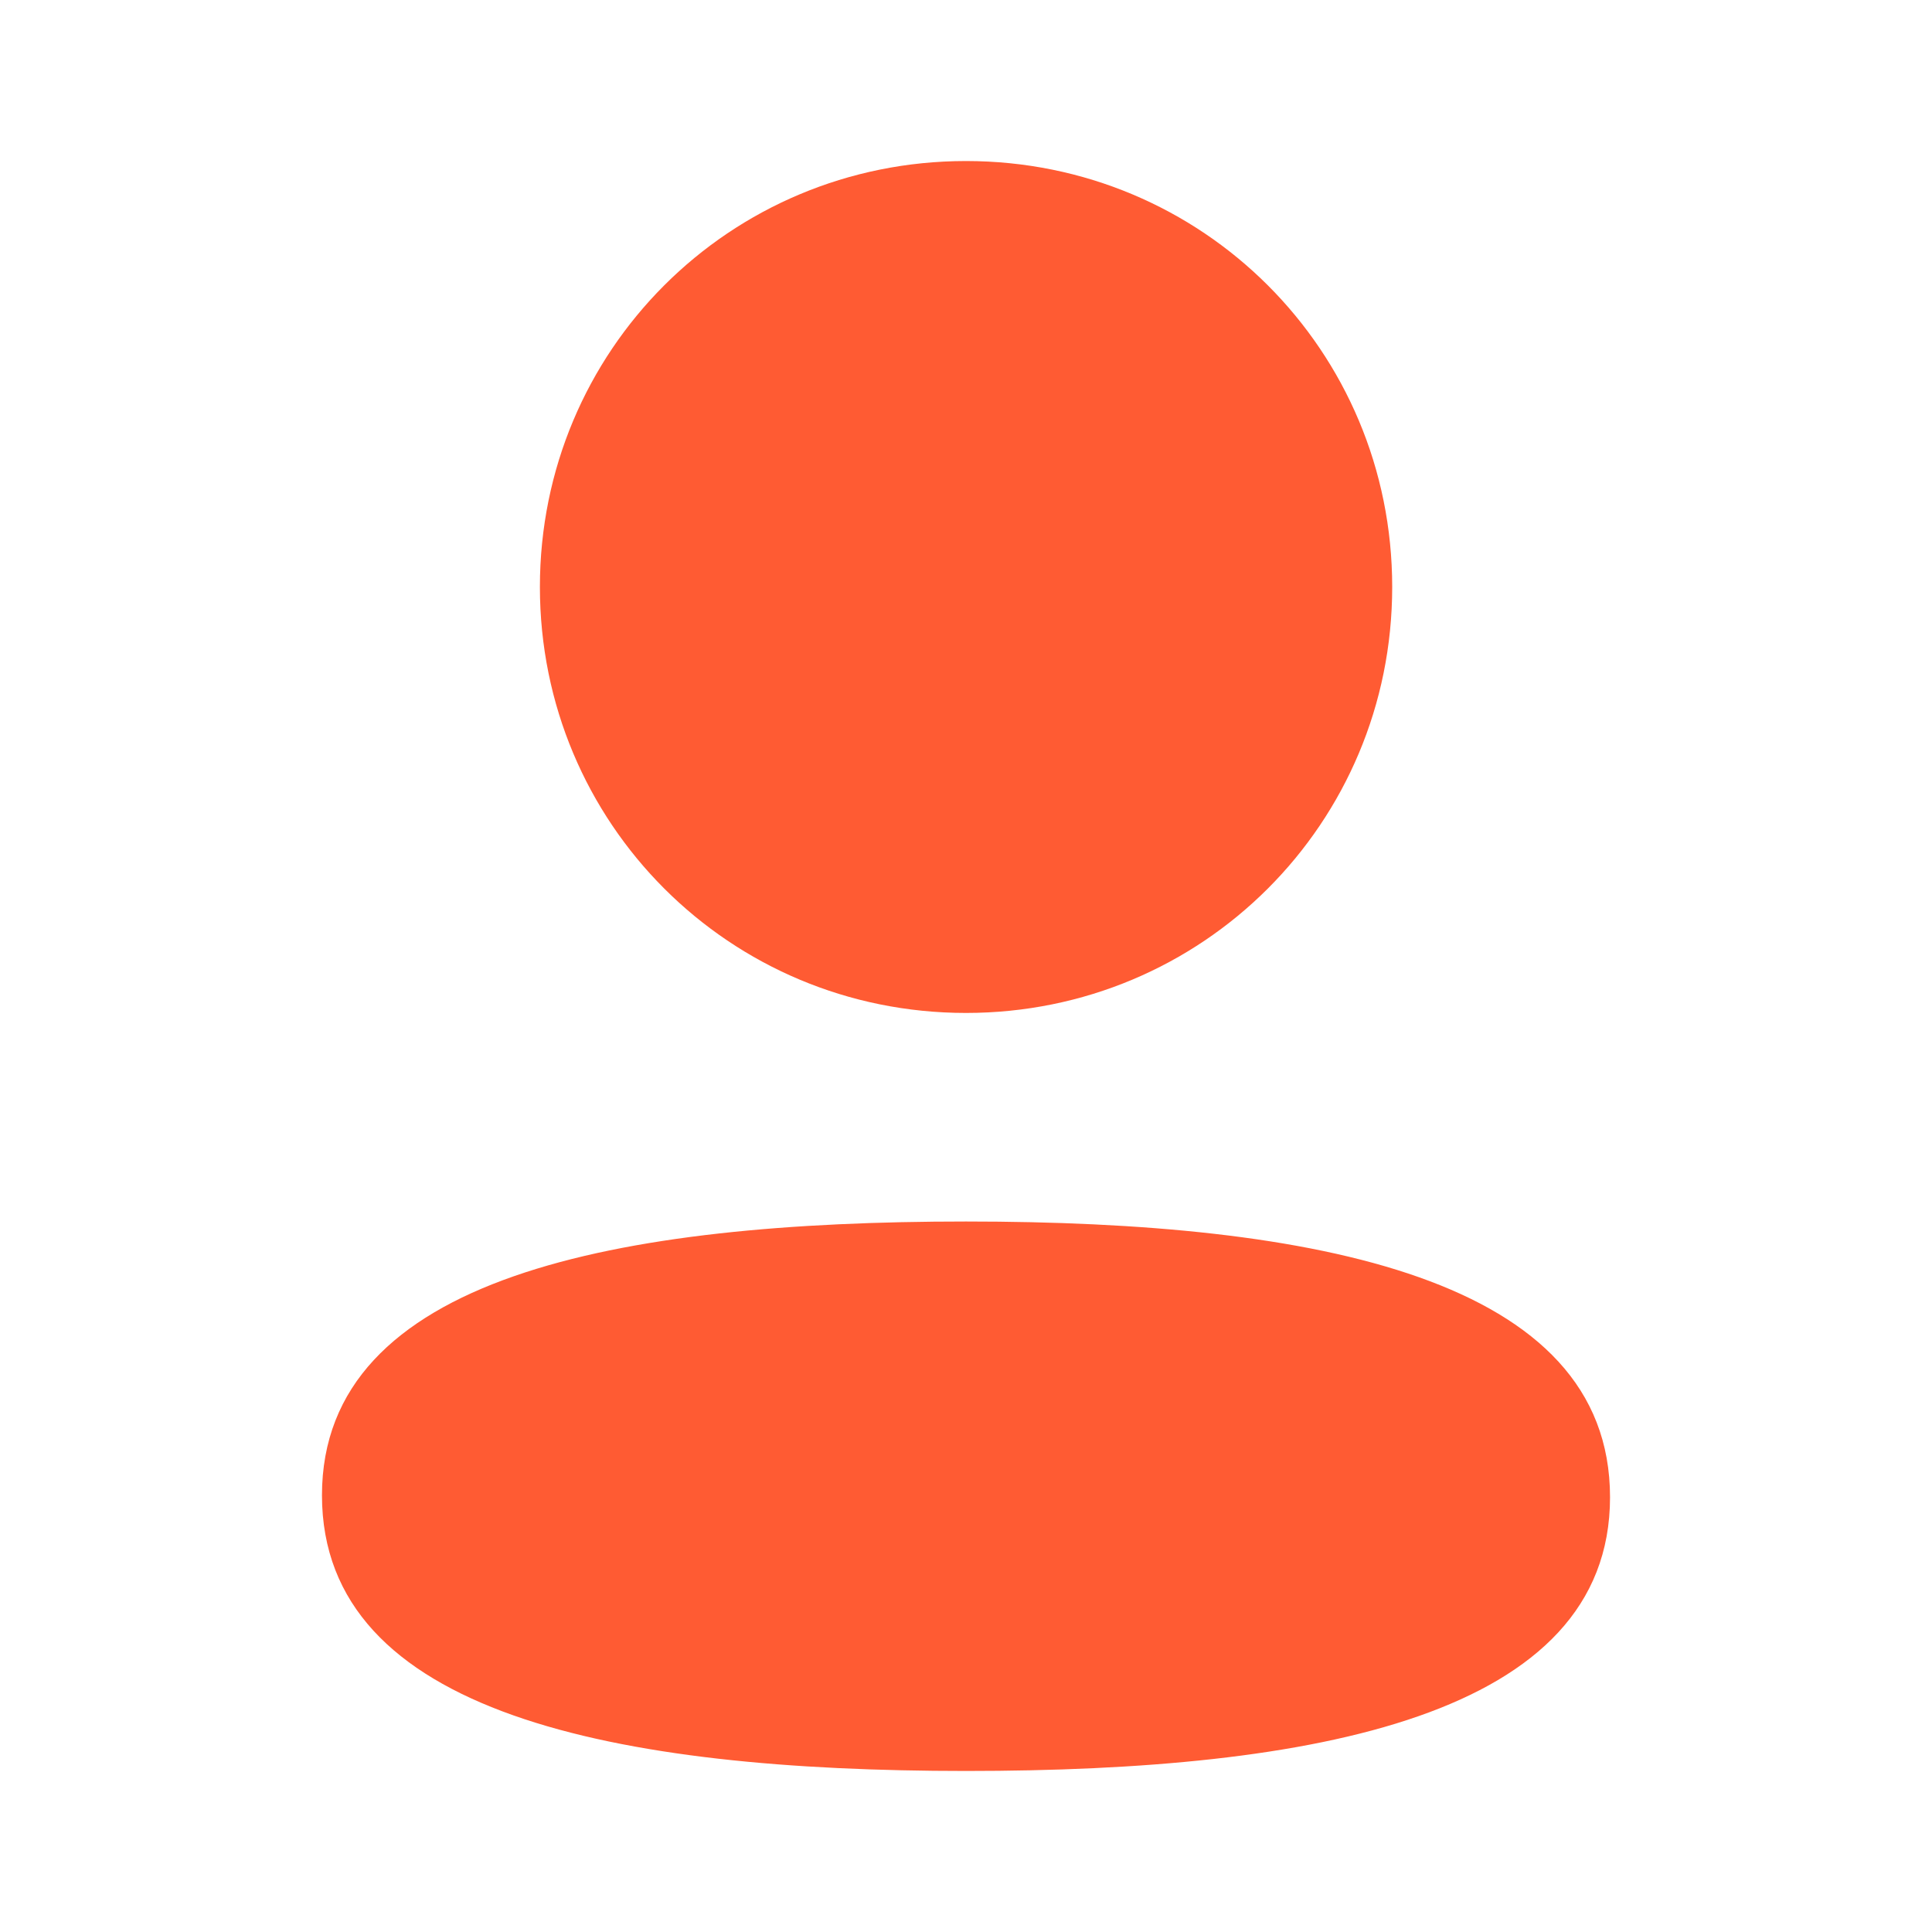
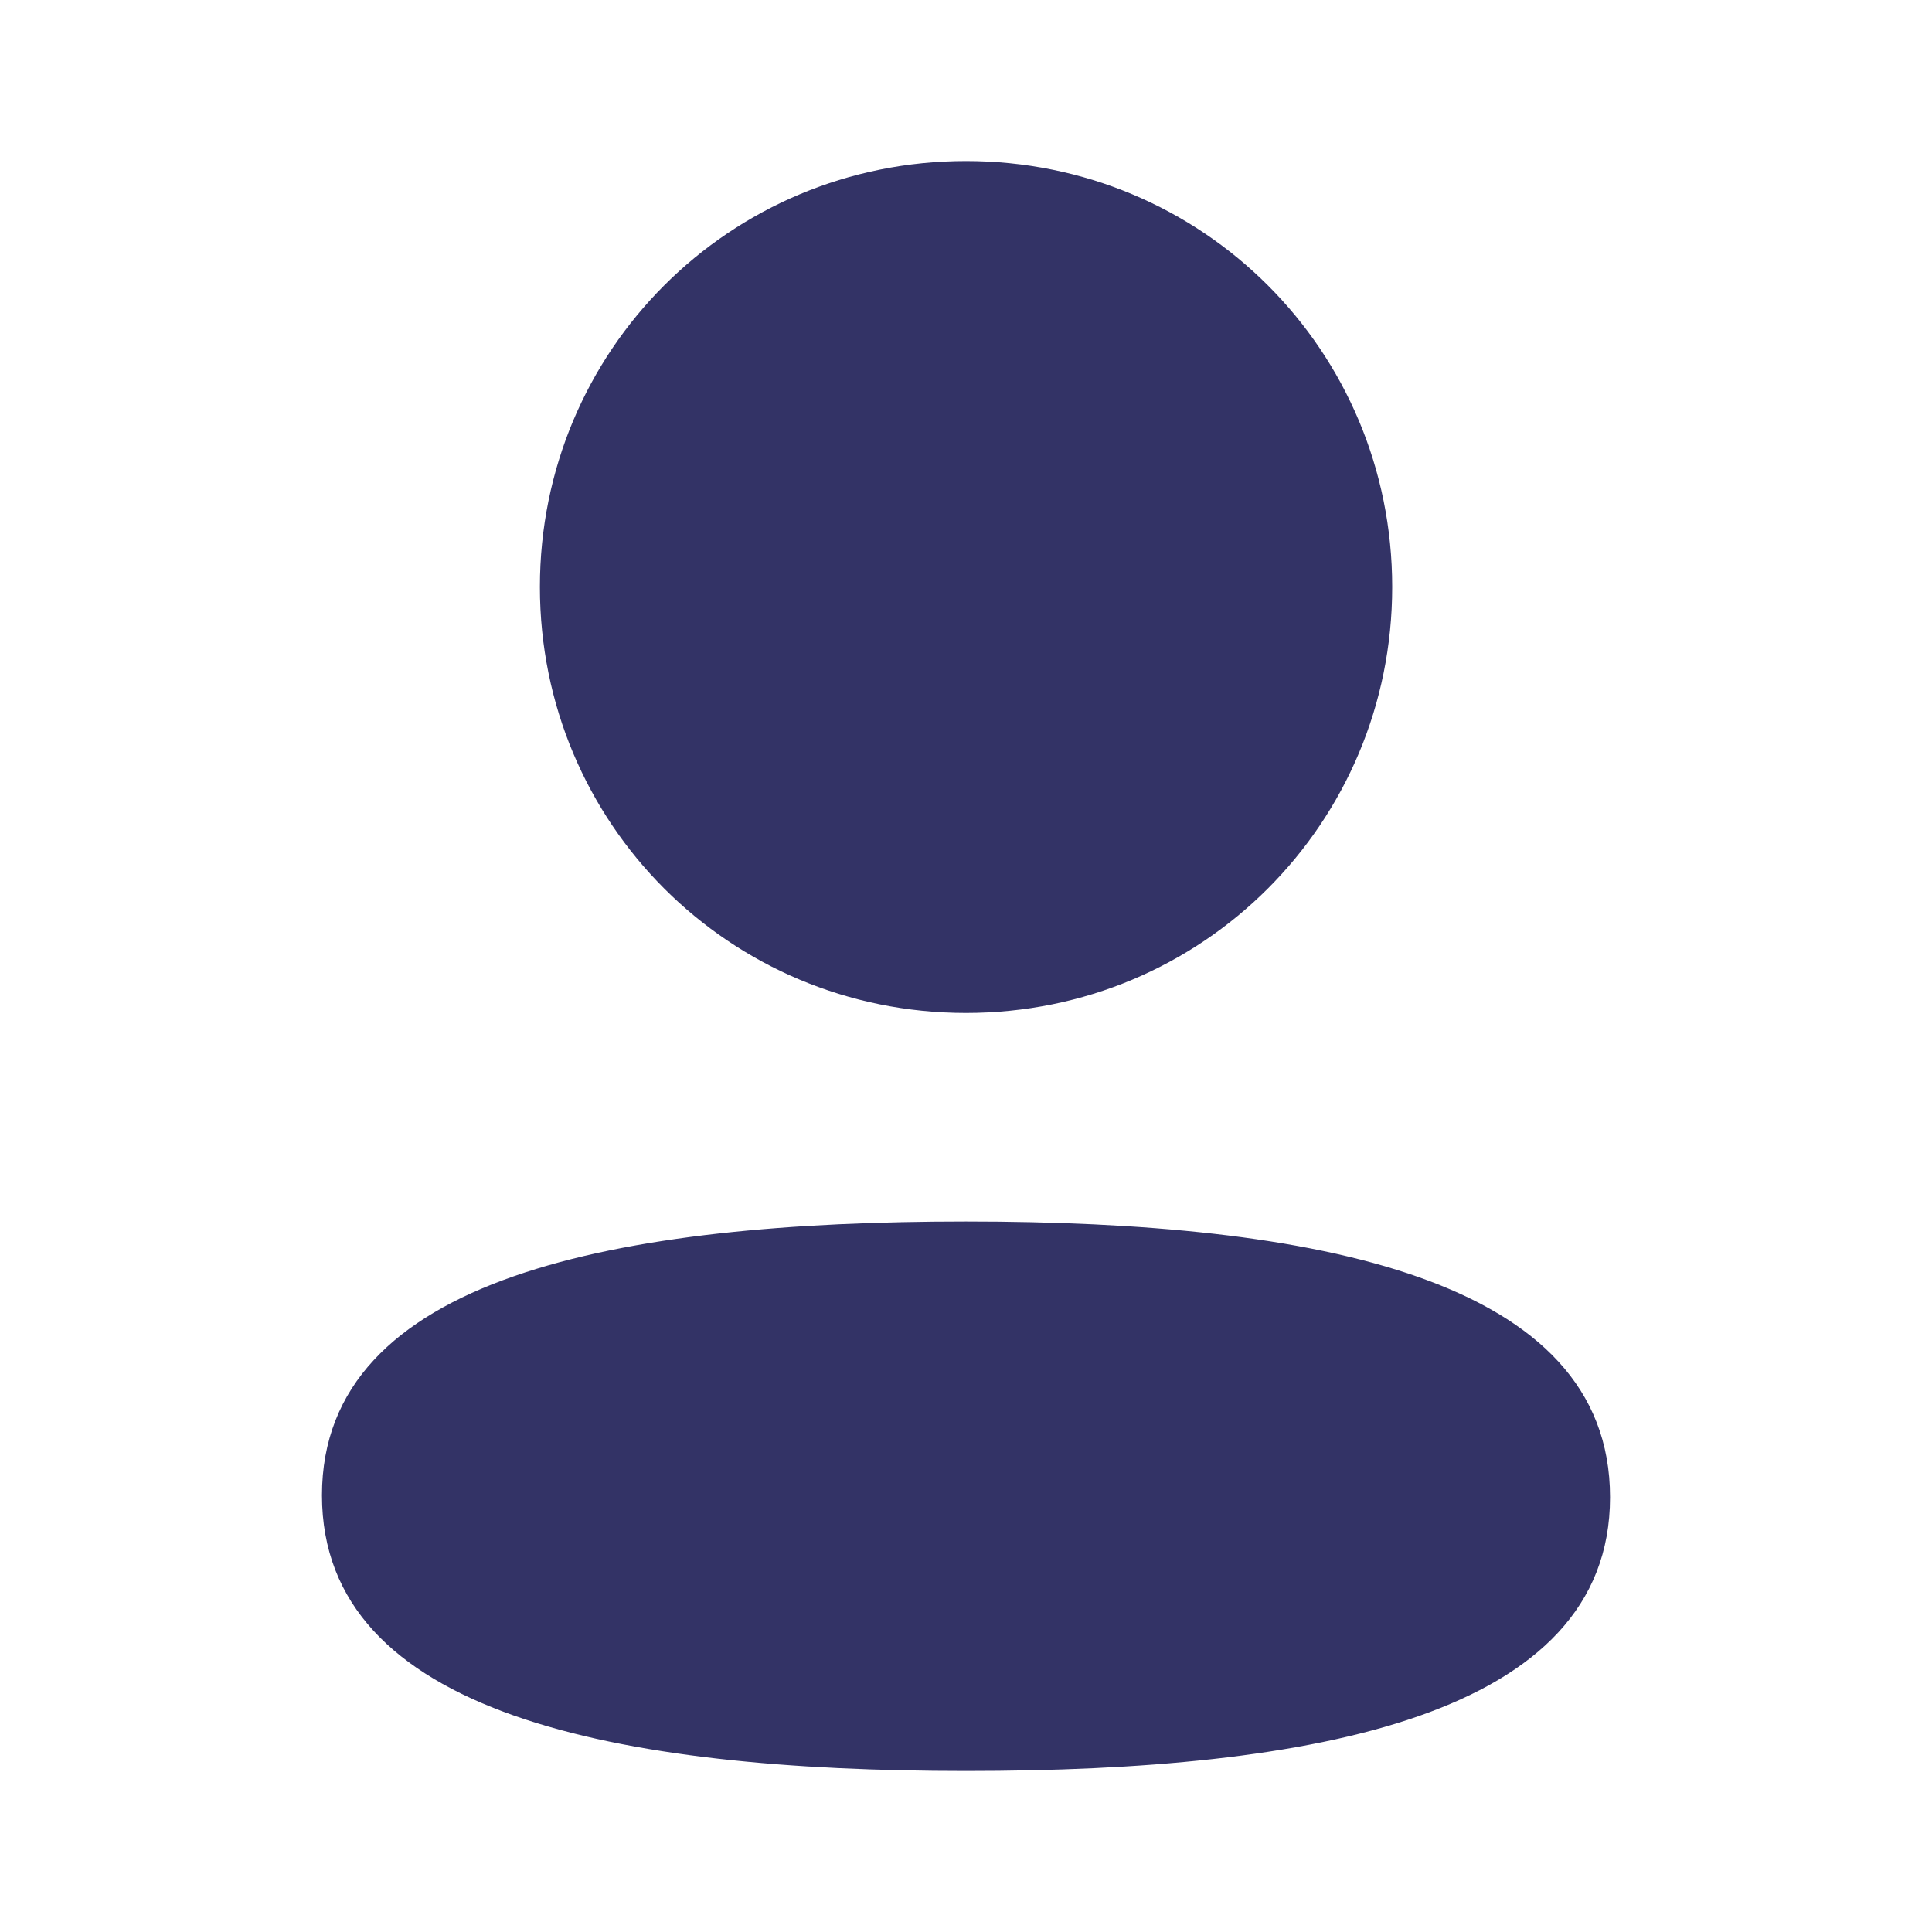
<svg xmlns="http://www.w3.org/2000/svg" width="20" height="20" viewBox="0 0 20 20" fill="none">
-   <path fill-rule="evenodd" clip-rule="evenodd" d="M14.412 6.076C14.412 8.523 12.449 10.486 10 10.486C7.552 10.486 5.589 8.523 5.589 6.076C5.589 3.628 7.552 1.667 10 1.667C12.449 1.667 14.412 3.628 14.412 6.076ZM10 18.333C6.385 18.333 3.333 17.746 3.333 15.479C3.333 13.212 6.405 12.645 10 12.645C13.616 12.645 16.667 13.232 16.667 15.499C16.667 17.767 13.596 18.333 10 18.333Z" fill="#ff3300CC" />
+   <path fill-rule="evenodd" clip-rule="evenodd" d="M14.412 6.076C14.412 8.523 12.449 10.486 10 10.486C7.552 10.486 5.589 8.523 5.589 6.076C5.589 3.628 7.552 1.667 10 1.667C12.449 1.667 14.412 3.628 14.412 6.076ZM10 18.333C6.385 18.333 3.333 17.746 3.333 15.479C3.333 13.212 6.405 12.645 10 12.645C13.616 12.645 16.667 13.232 16.667 15.499C16.667 17.767 13.596 18.333 10 18.333Z" fill="#333366" />
</svg>
